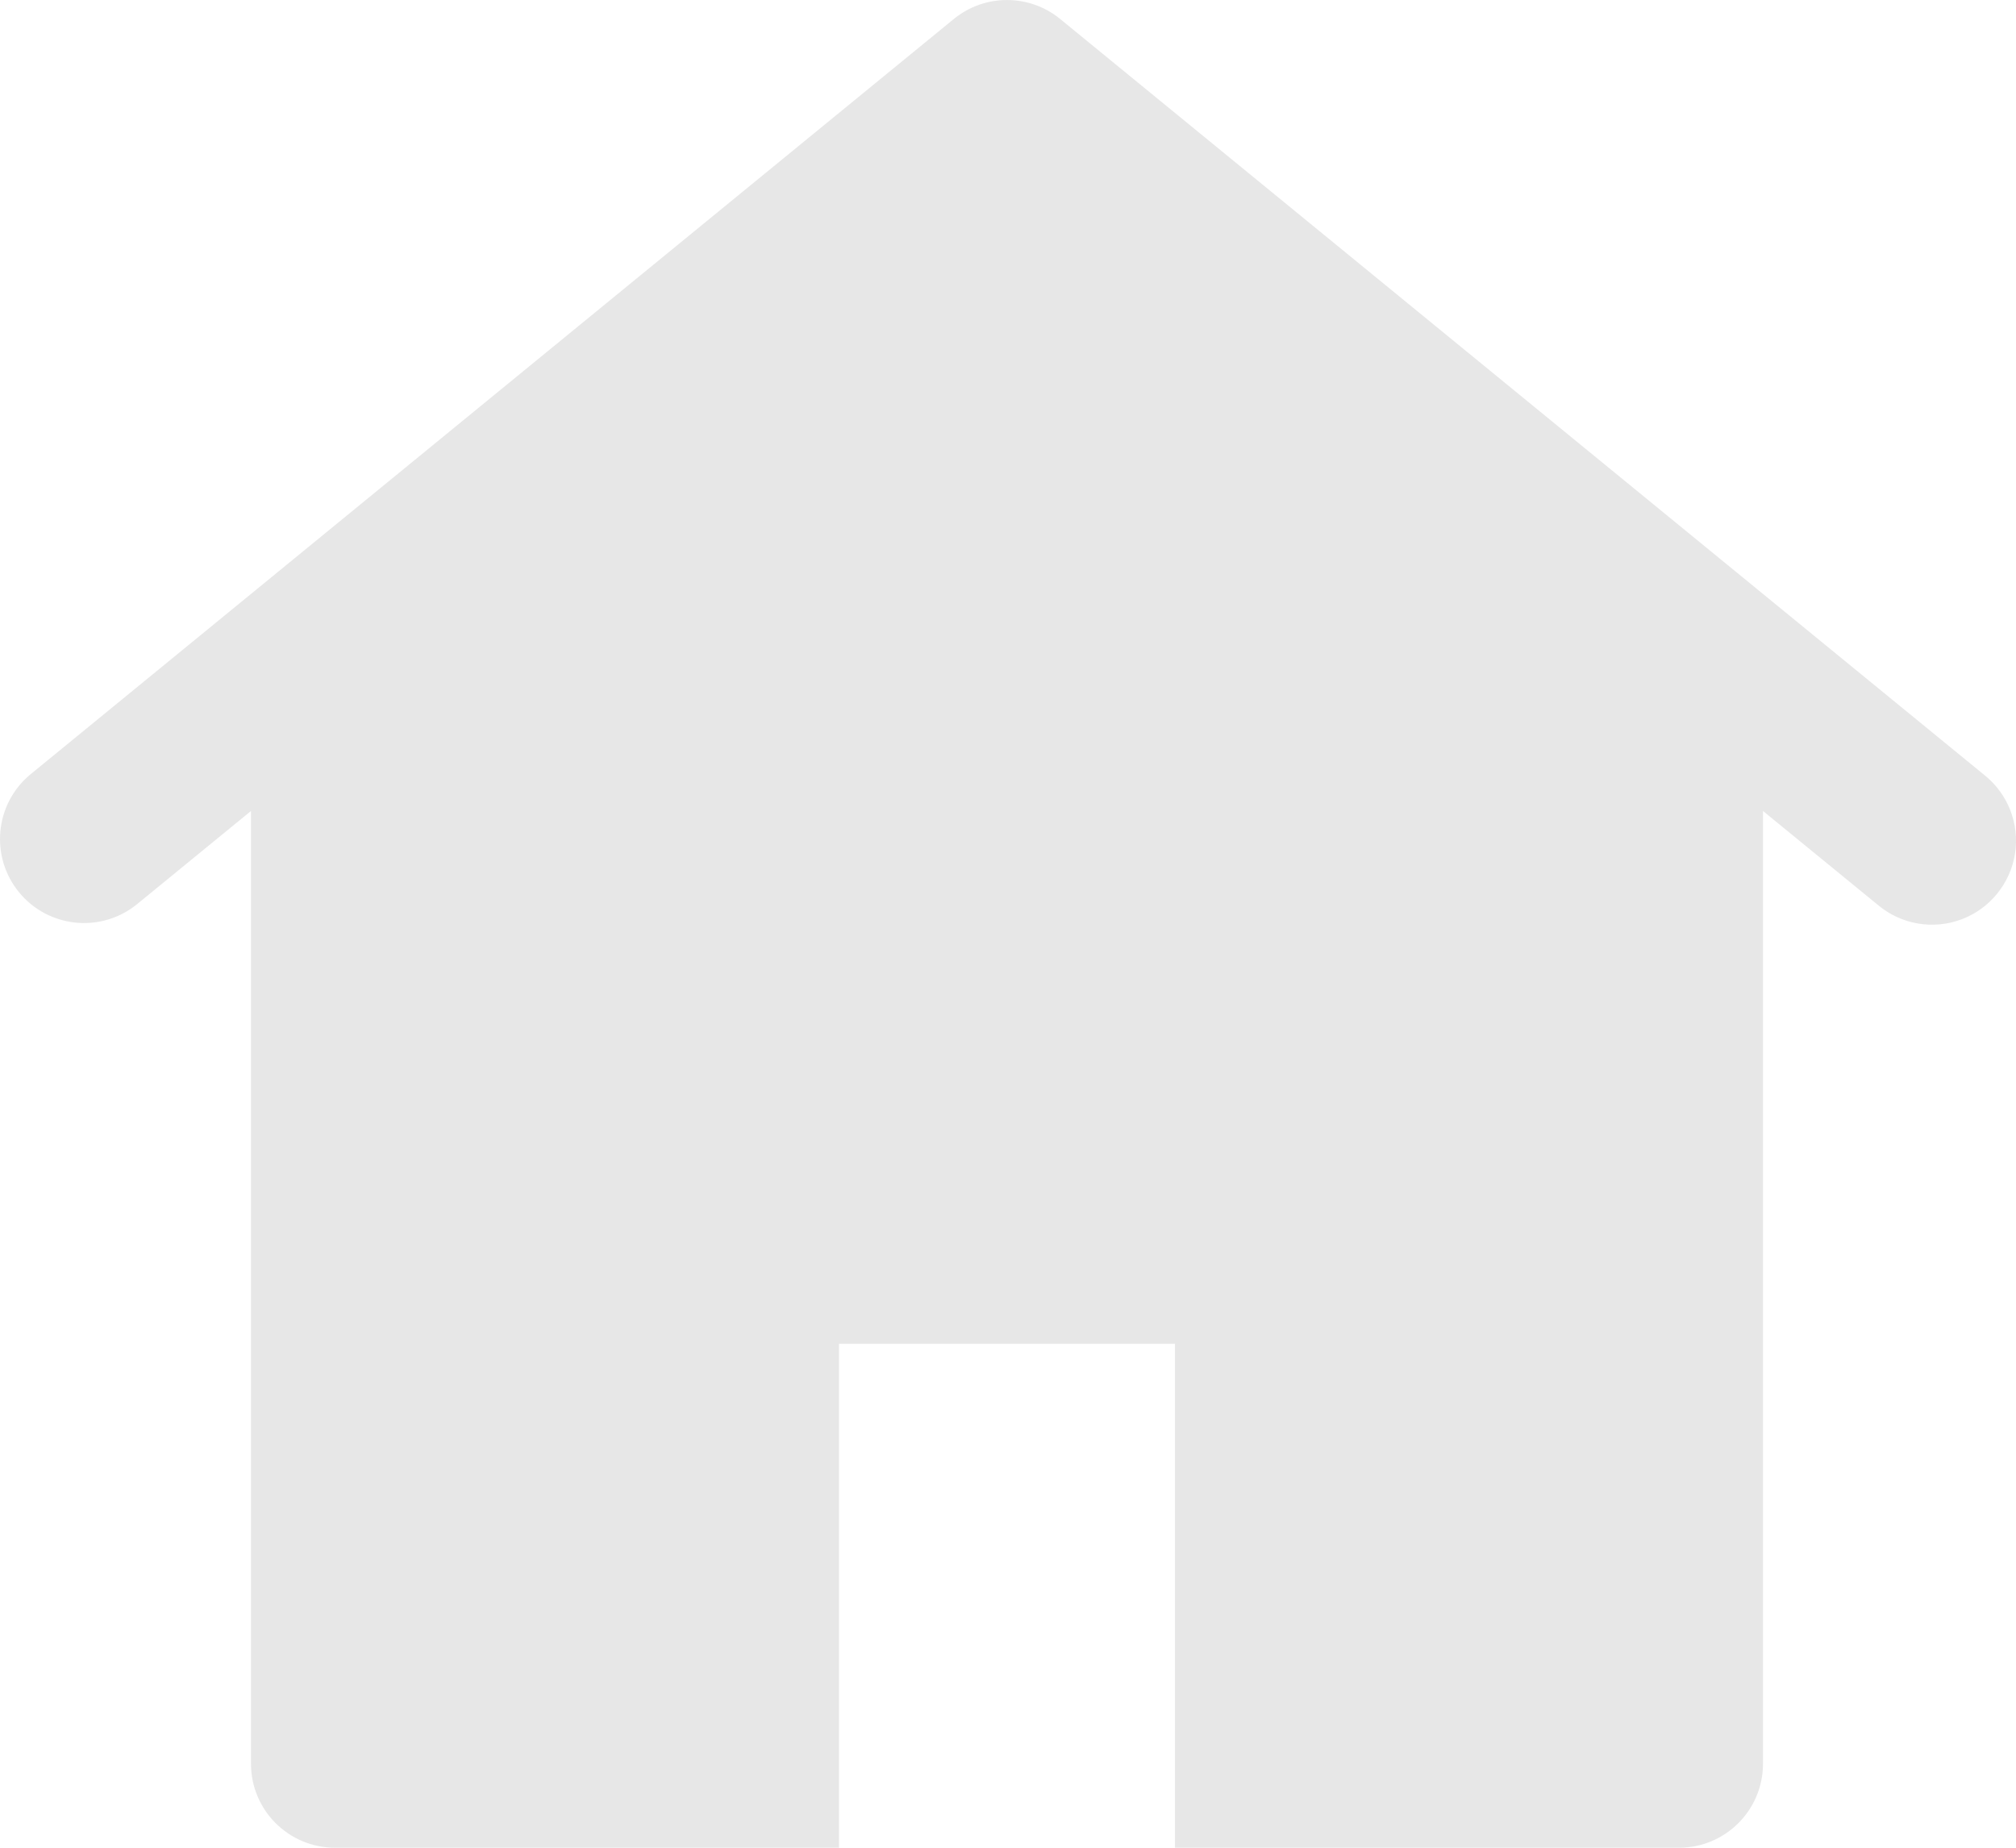
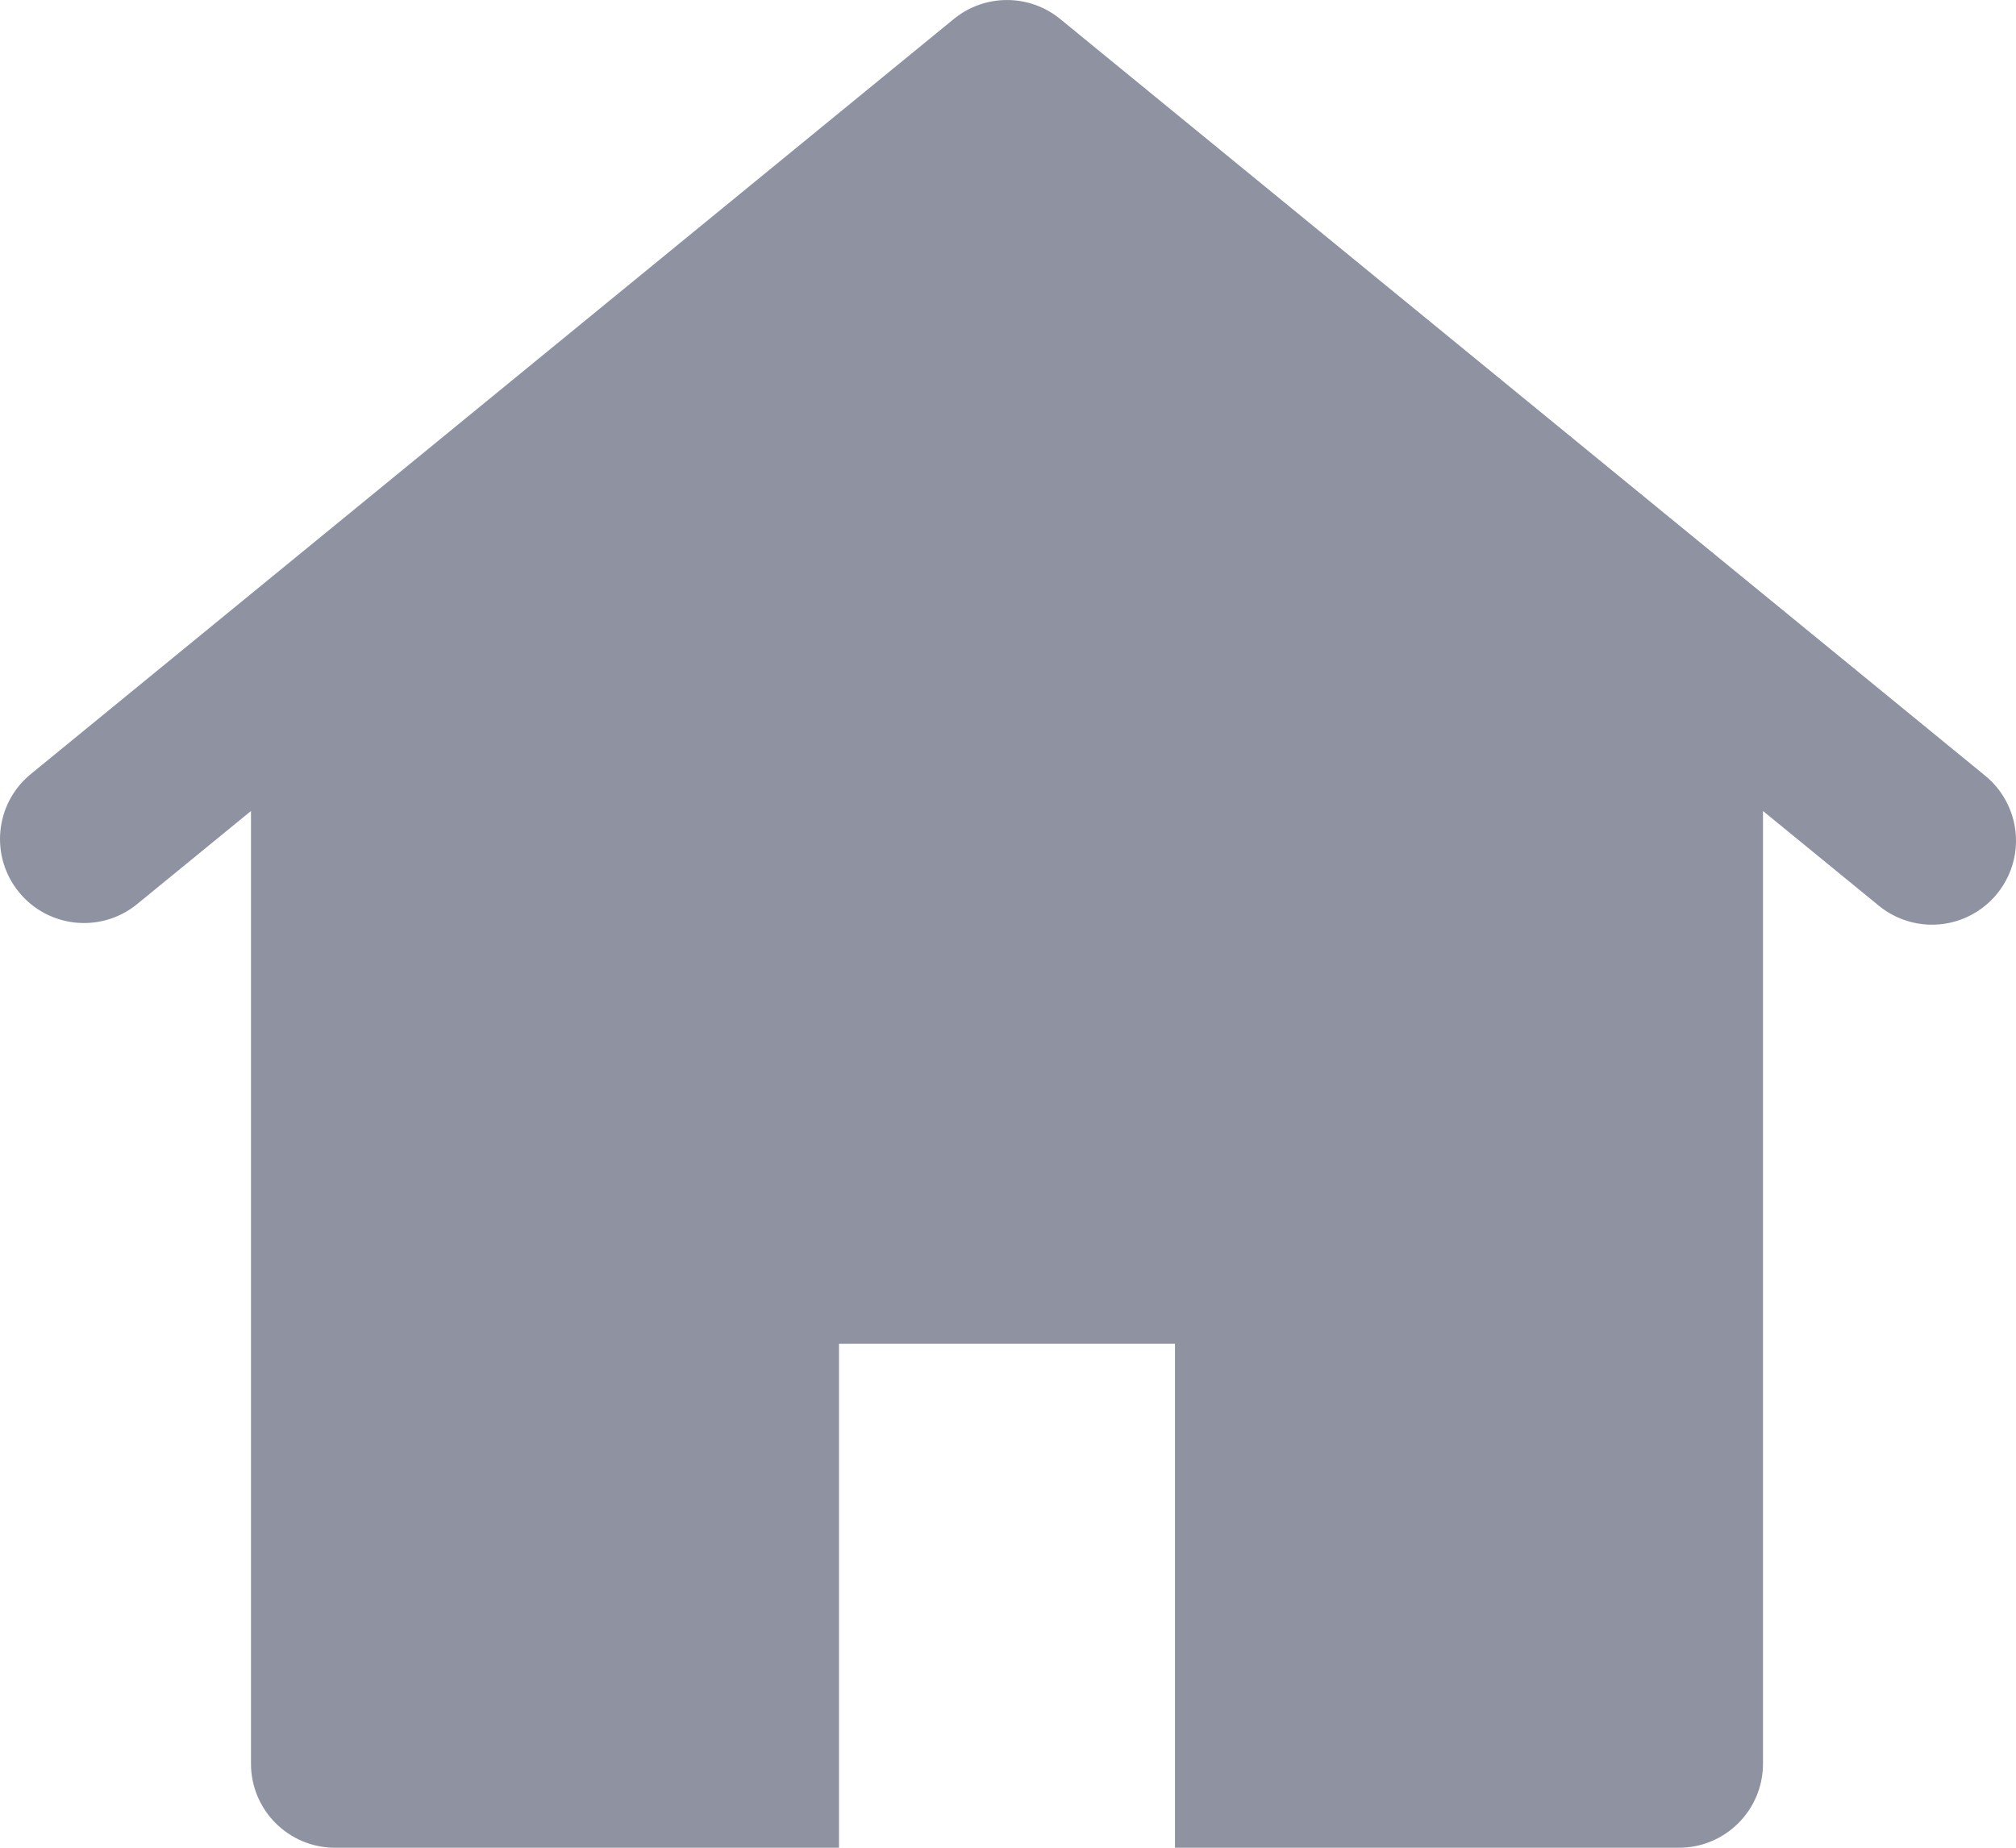
<svg xmlns="http://www.w3.org/2000/svg" width="24px" height="22px" viewBox="0 0 24 22" version="1.1">
  <g id="Page-1" stroke="none" stroke-width="1" fill="none" fill-rule="evenodd">
-     <g id="Artboard-Copy-69" transform="translate(-42, -28)" fill="#E7E7E7">
+     <g id="Artboard-Copy-69" transform="translate(-42, -28)" fill="#8F92A1">
      <g id="Tabs/Wallets">
        <g id="Home" transform="translate(13, 1)">
          <g id="Icons/home" transform="translate(29, 27)">
            <path d="M23.621,9.226 L12.621,0.226 C12.253,-0.075 11.723,-0.075 11.355,0.226 L0.355,9.226 C-0.062,9.578 -0.12,10.2 0.226,10.623 C0.572,11.046 1.193,11.113 1.621,10.774 L2.988,9.656 L2.988,21 C2.988,21.552 3.436,22 3.988,22 L9.988,22 L9.988,16 L13.988,16 L13.988,22 L19.988,22 C20.54,22 20.988,21.552 20.988,21 L20.988,9.656 L22.355,10.774 C22.631,11.007 23.011,11.073 23.349,10.947 C23.687,10.821 23.931,10.522 23.988,10.166 C24.044,9.809 23.904,9.45 23.621,9.226 L23.621,9.226 Z" id="Path" />
          </g>
        </g>
      </g>
    </g>
  </g>
</svg>
